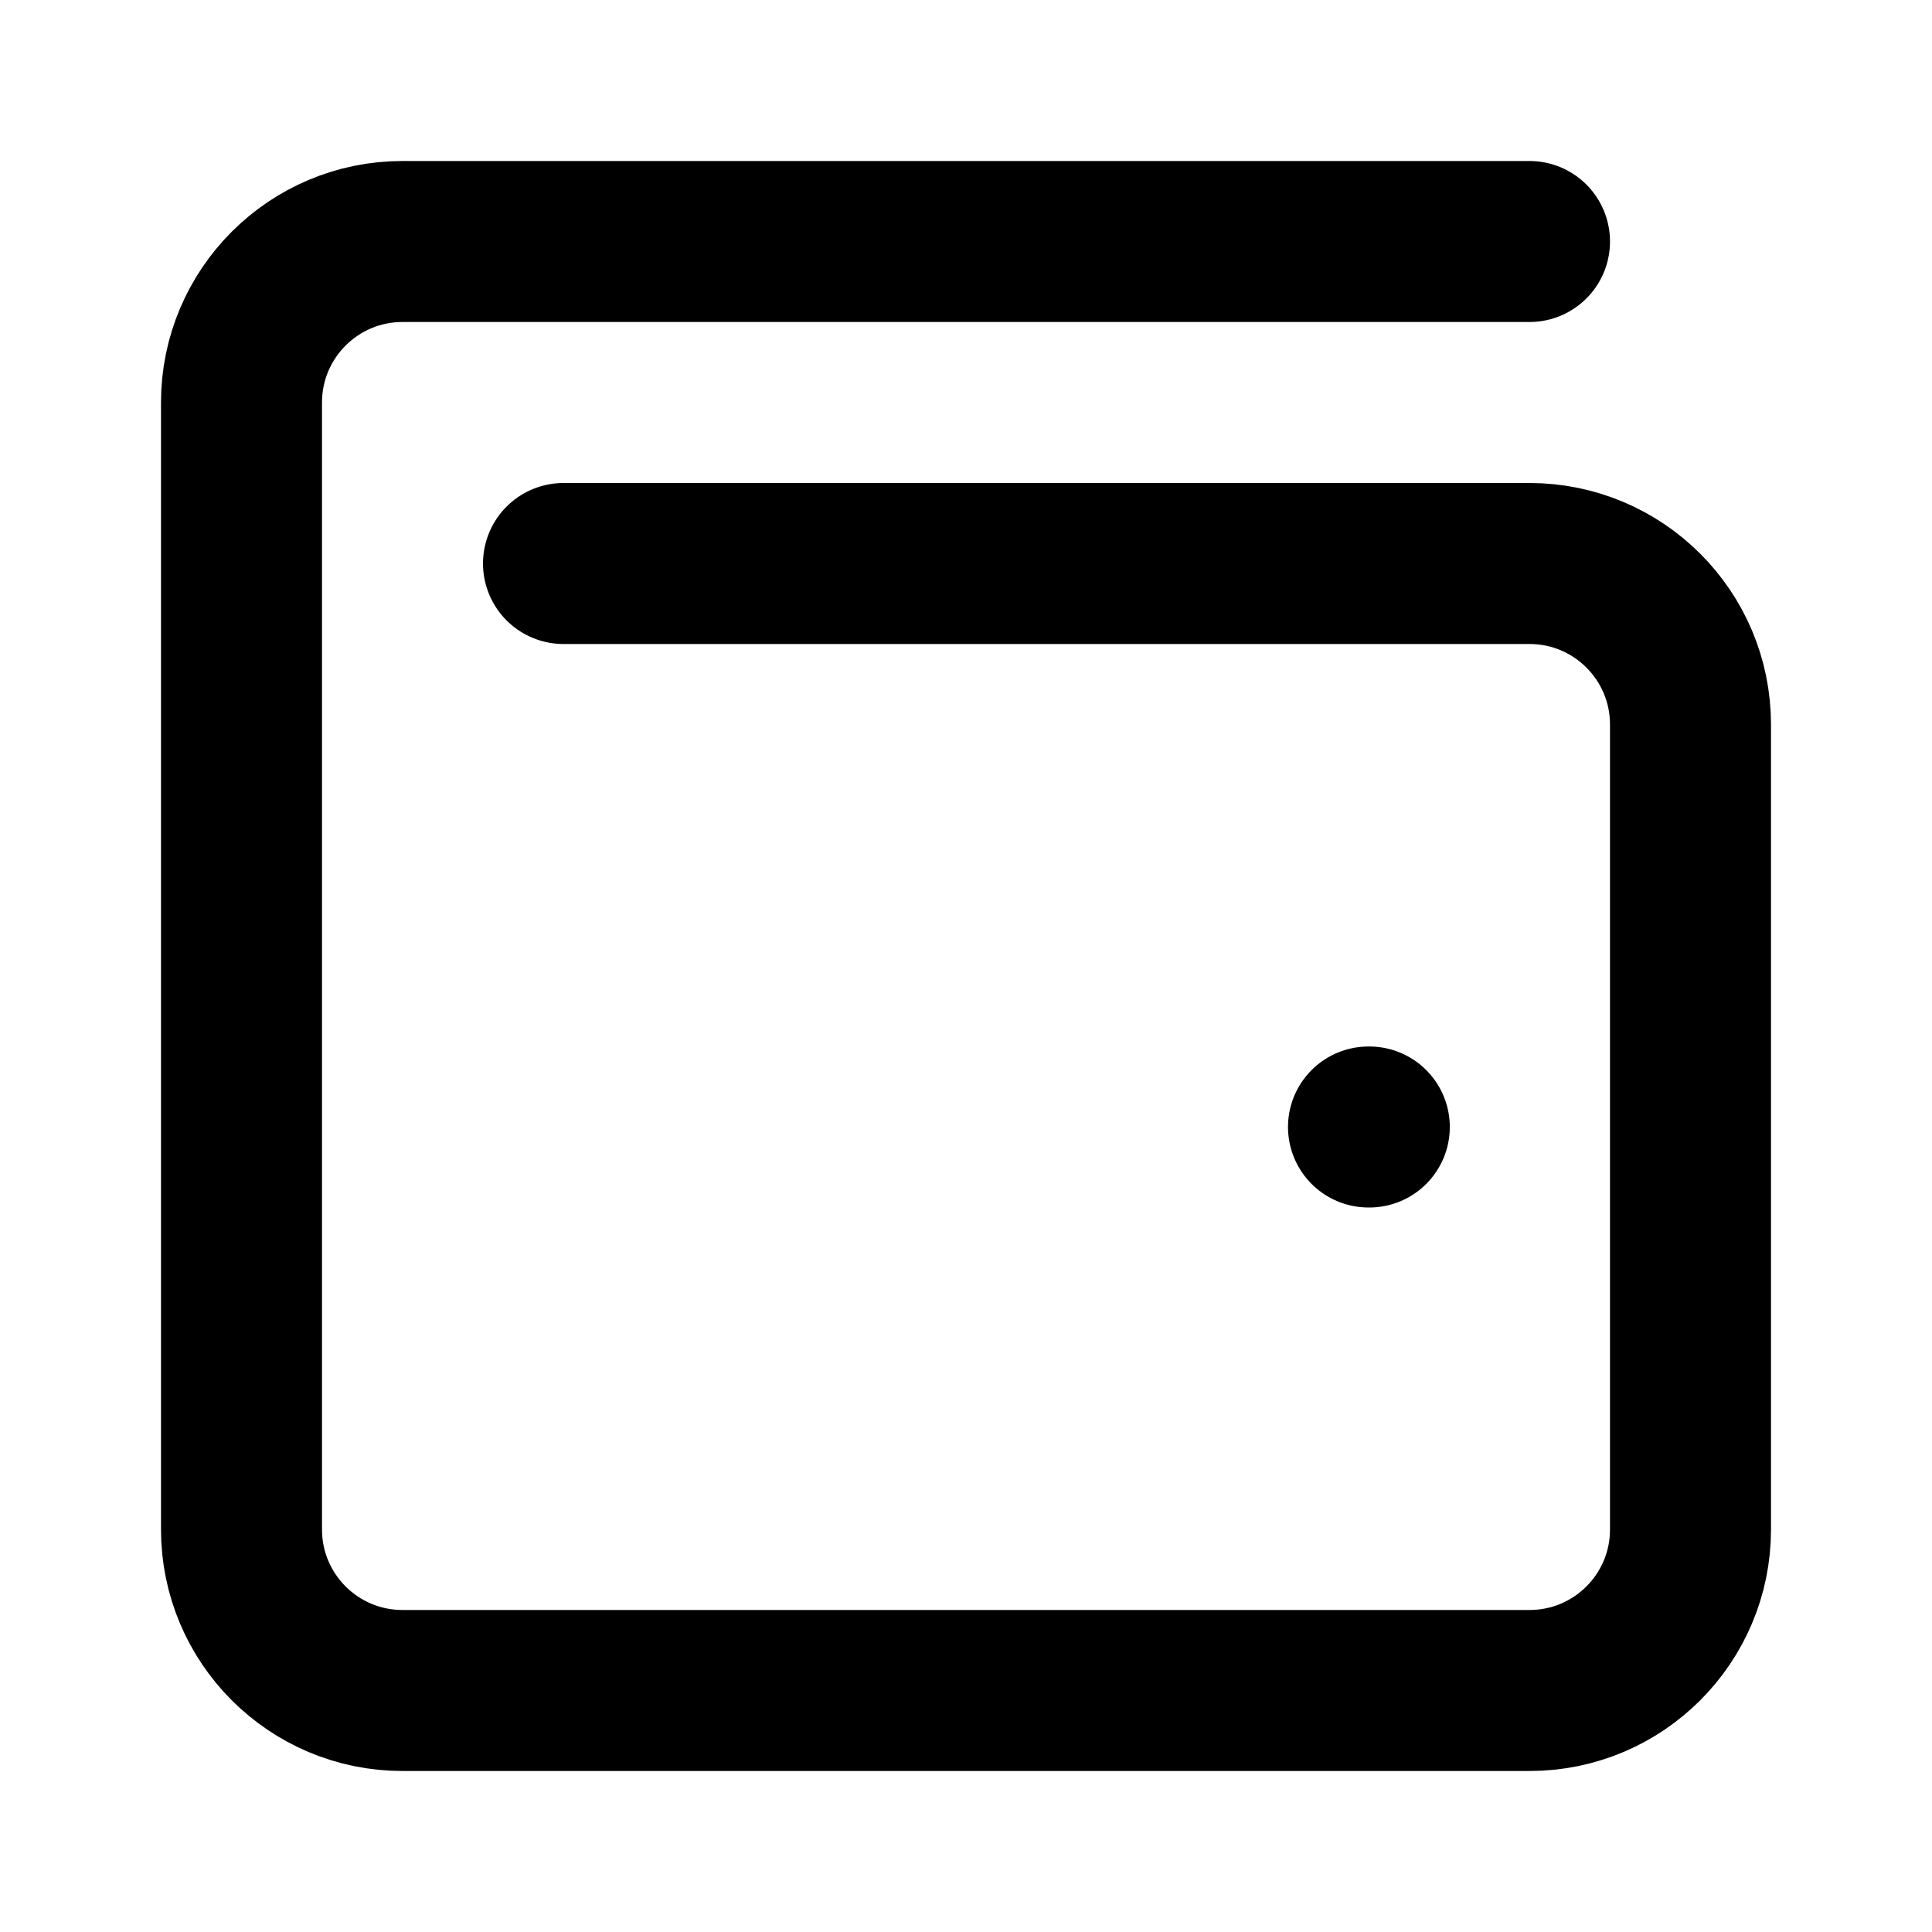
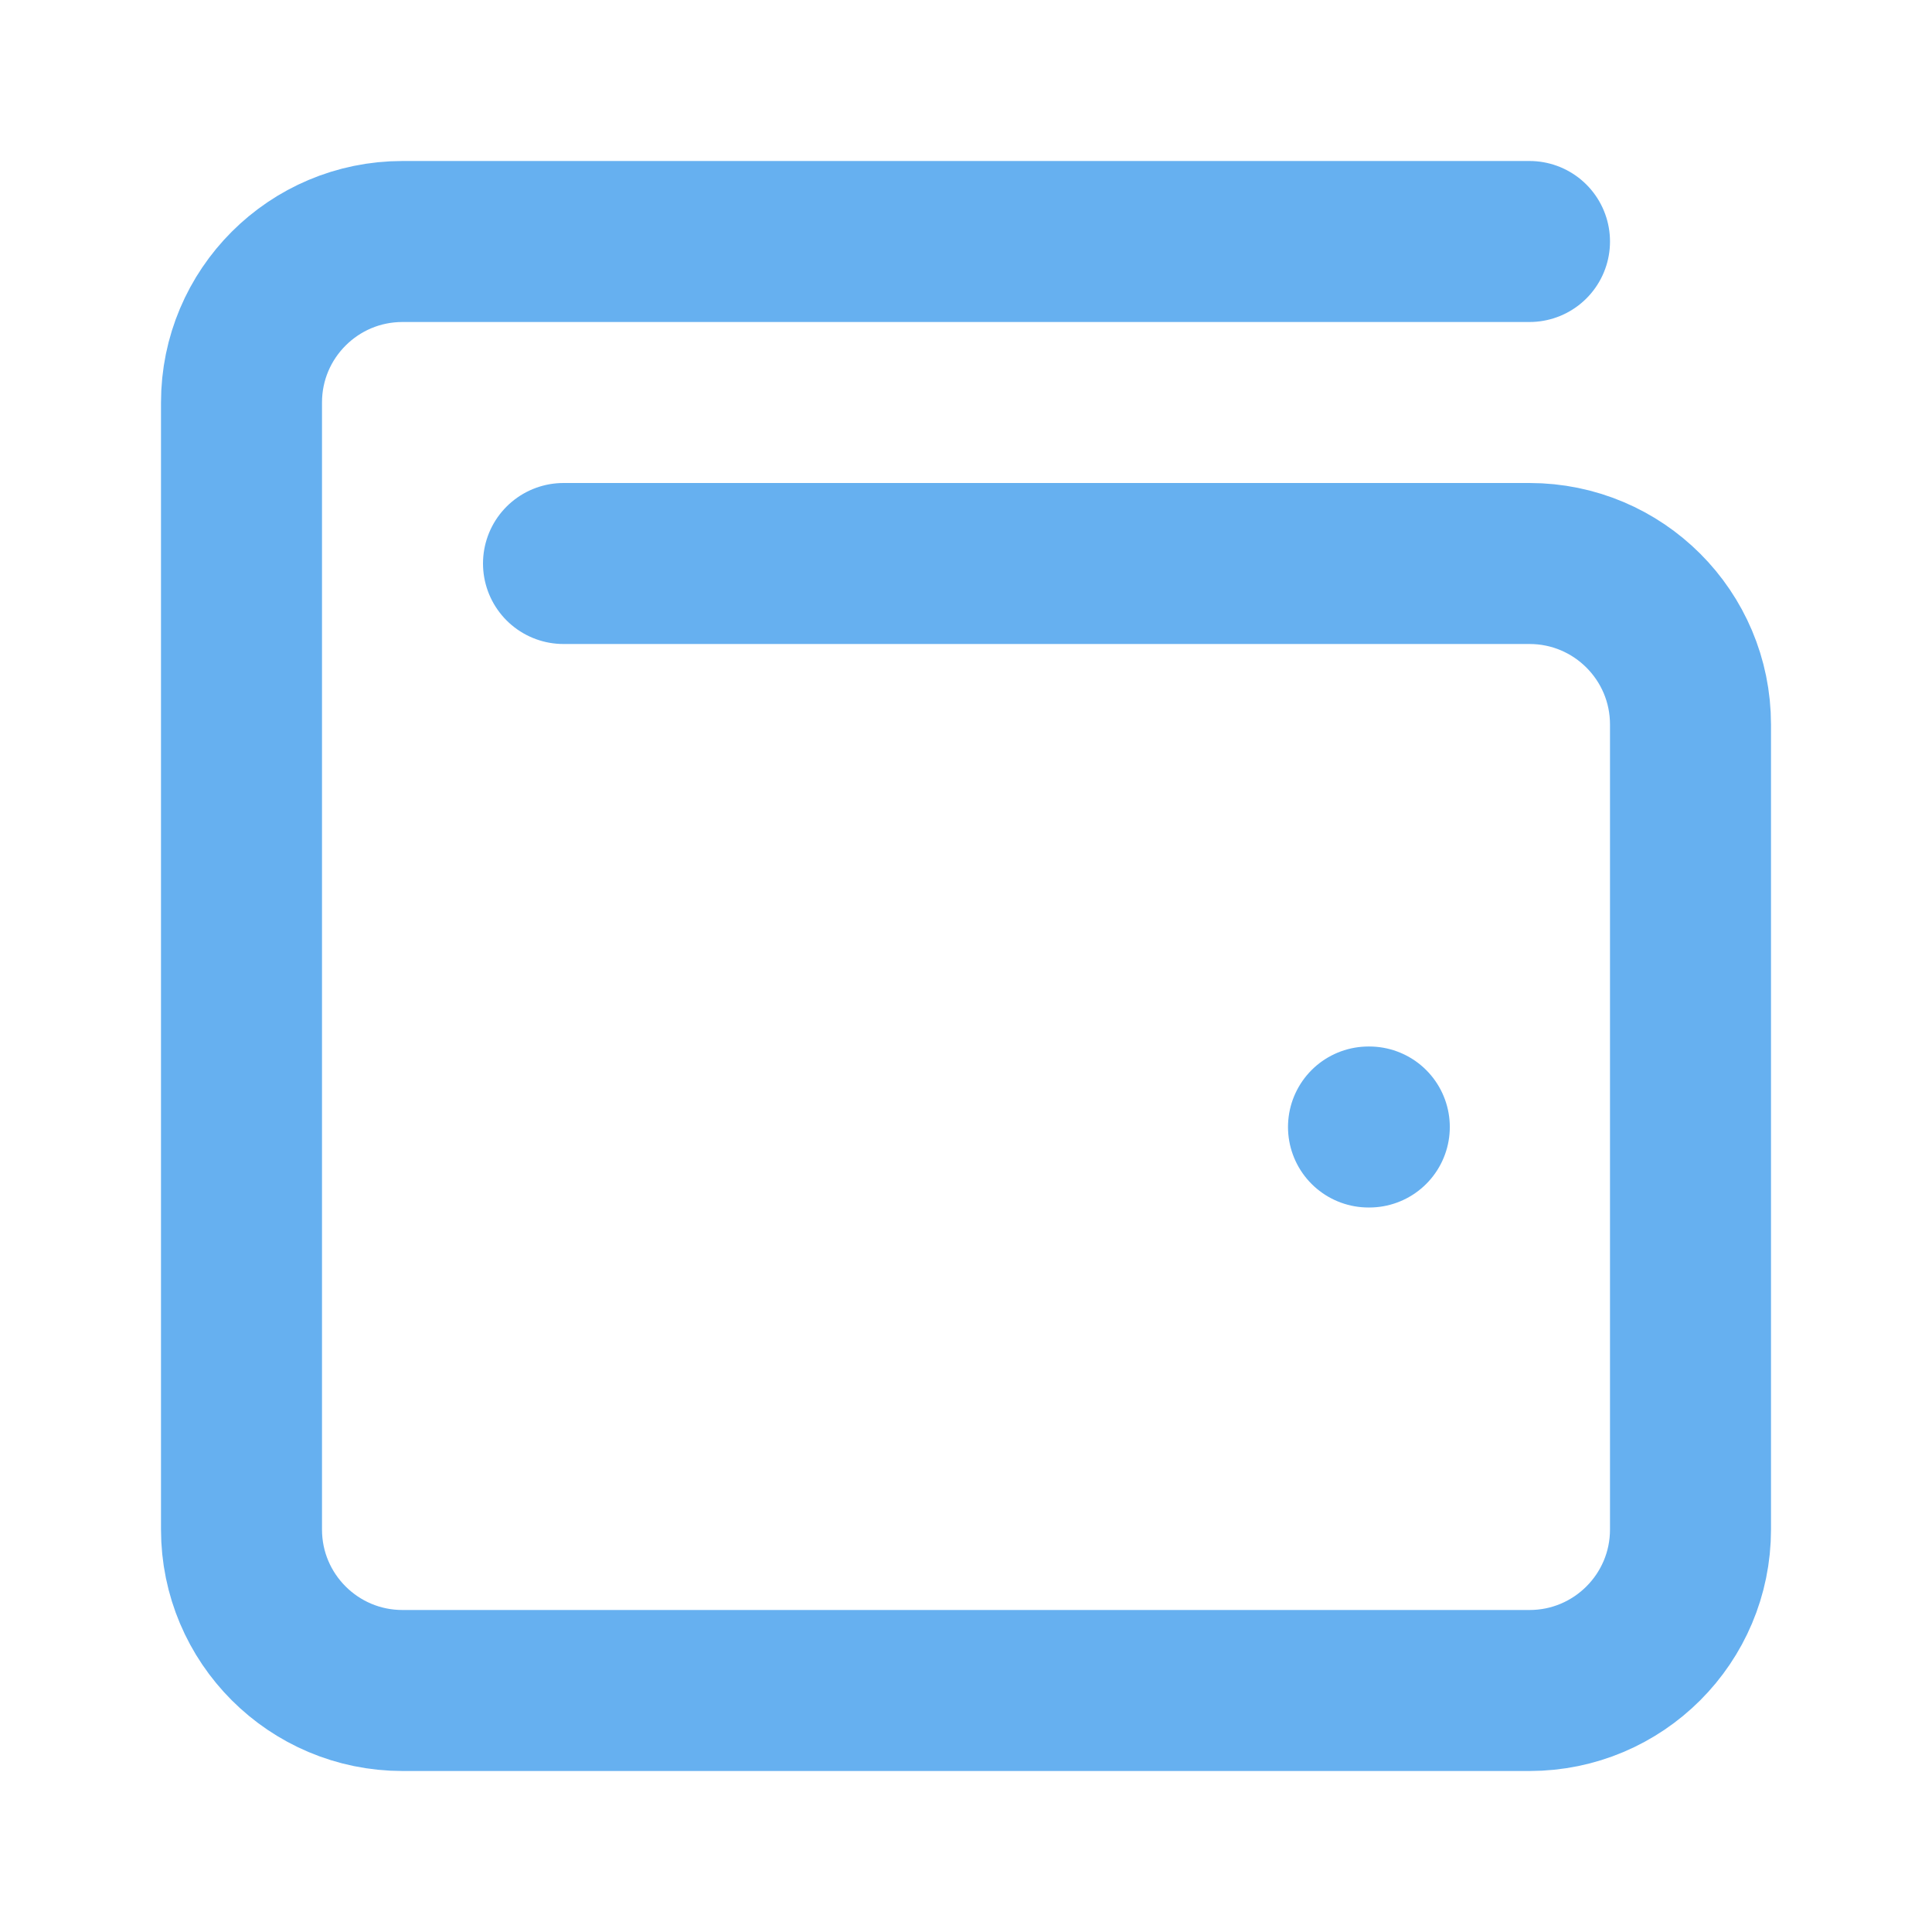
- <svg xmlns="http://www.w3.org/2000/svg" width="24" height="24" viewBox="0 0 24 24" fill="none" stroke="currentColor" stroke-width="2" stroke-linecap="round" stroke-linejoin="round" class="lucide lucide-wallet-2">
+ <svg xmlns="http://www.w3.org/2000/svg" width="24" height="24" viewBox="0 0 24 24" fill="none" stroke="#66b0f0" stroke-width="2" stroke-linecap="round" stroke-linejoin="round" class="lucide lucide-wallet-2">
  <path d="M17 14h.01" />
  <path d="M7 7h12a2 2 0 0 1 2 2v10a2 2 0 0 1-2 2H5a2 2 0 0 1-2-2V5a2 2 0 0 1 2-2h14" />
</svg>
